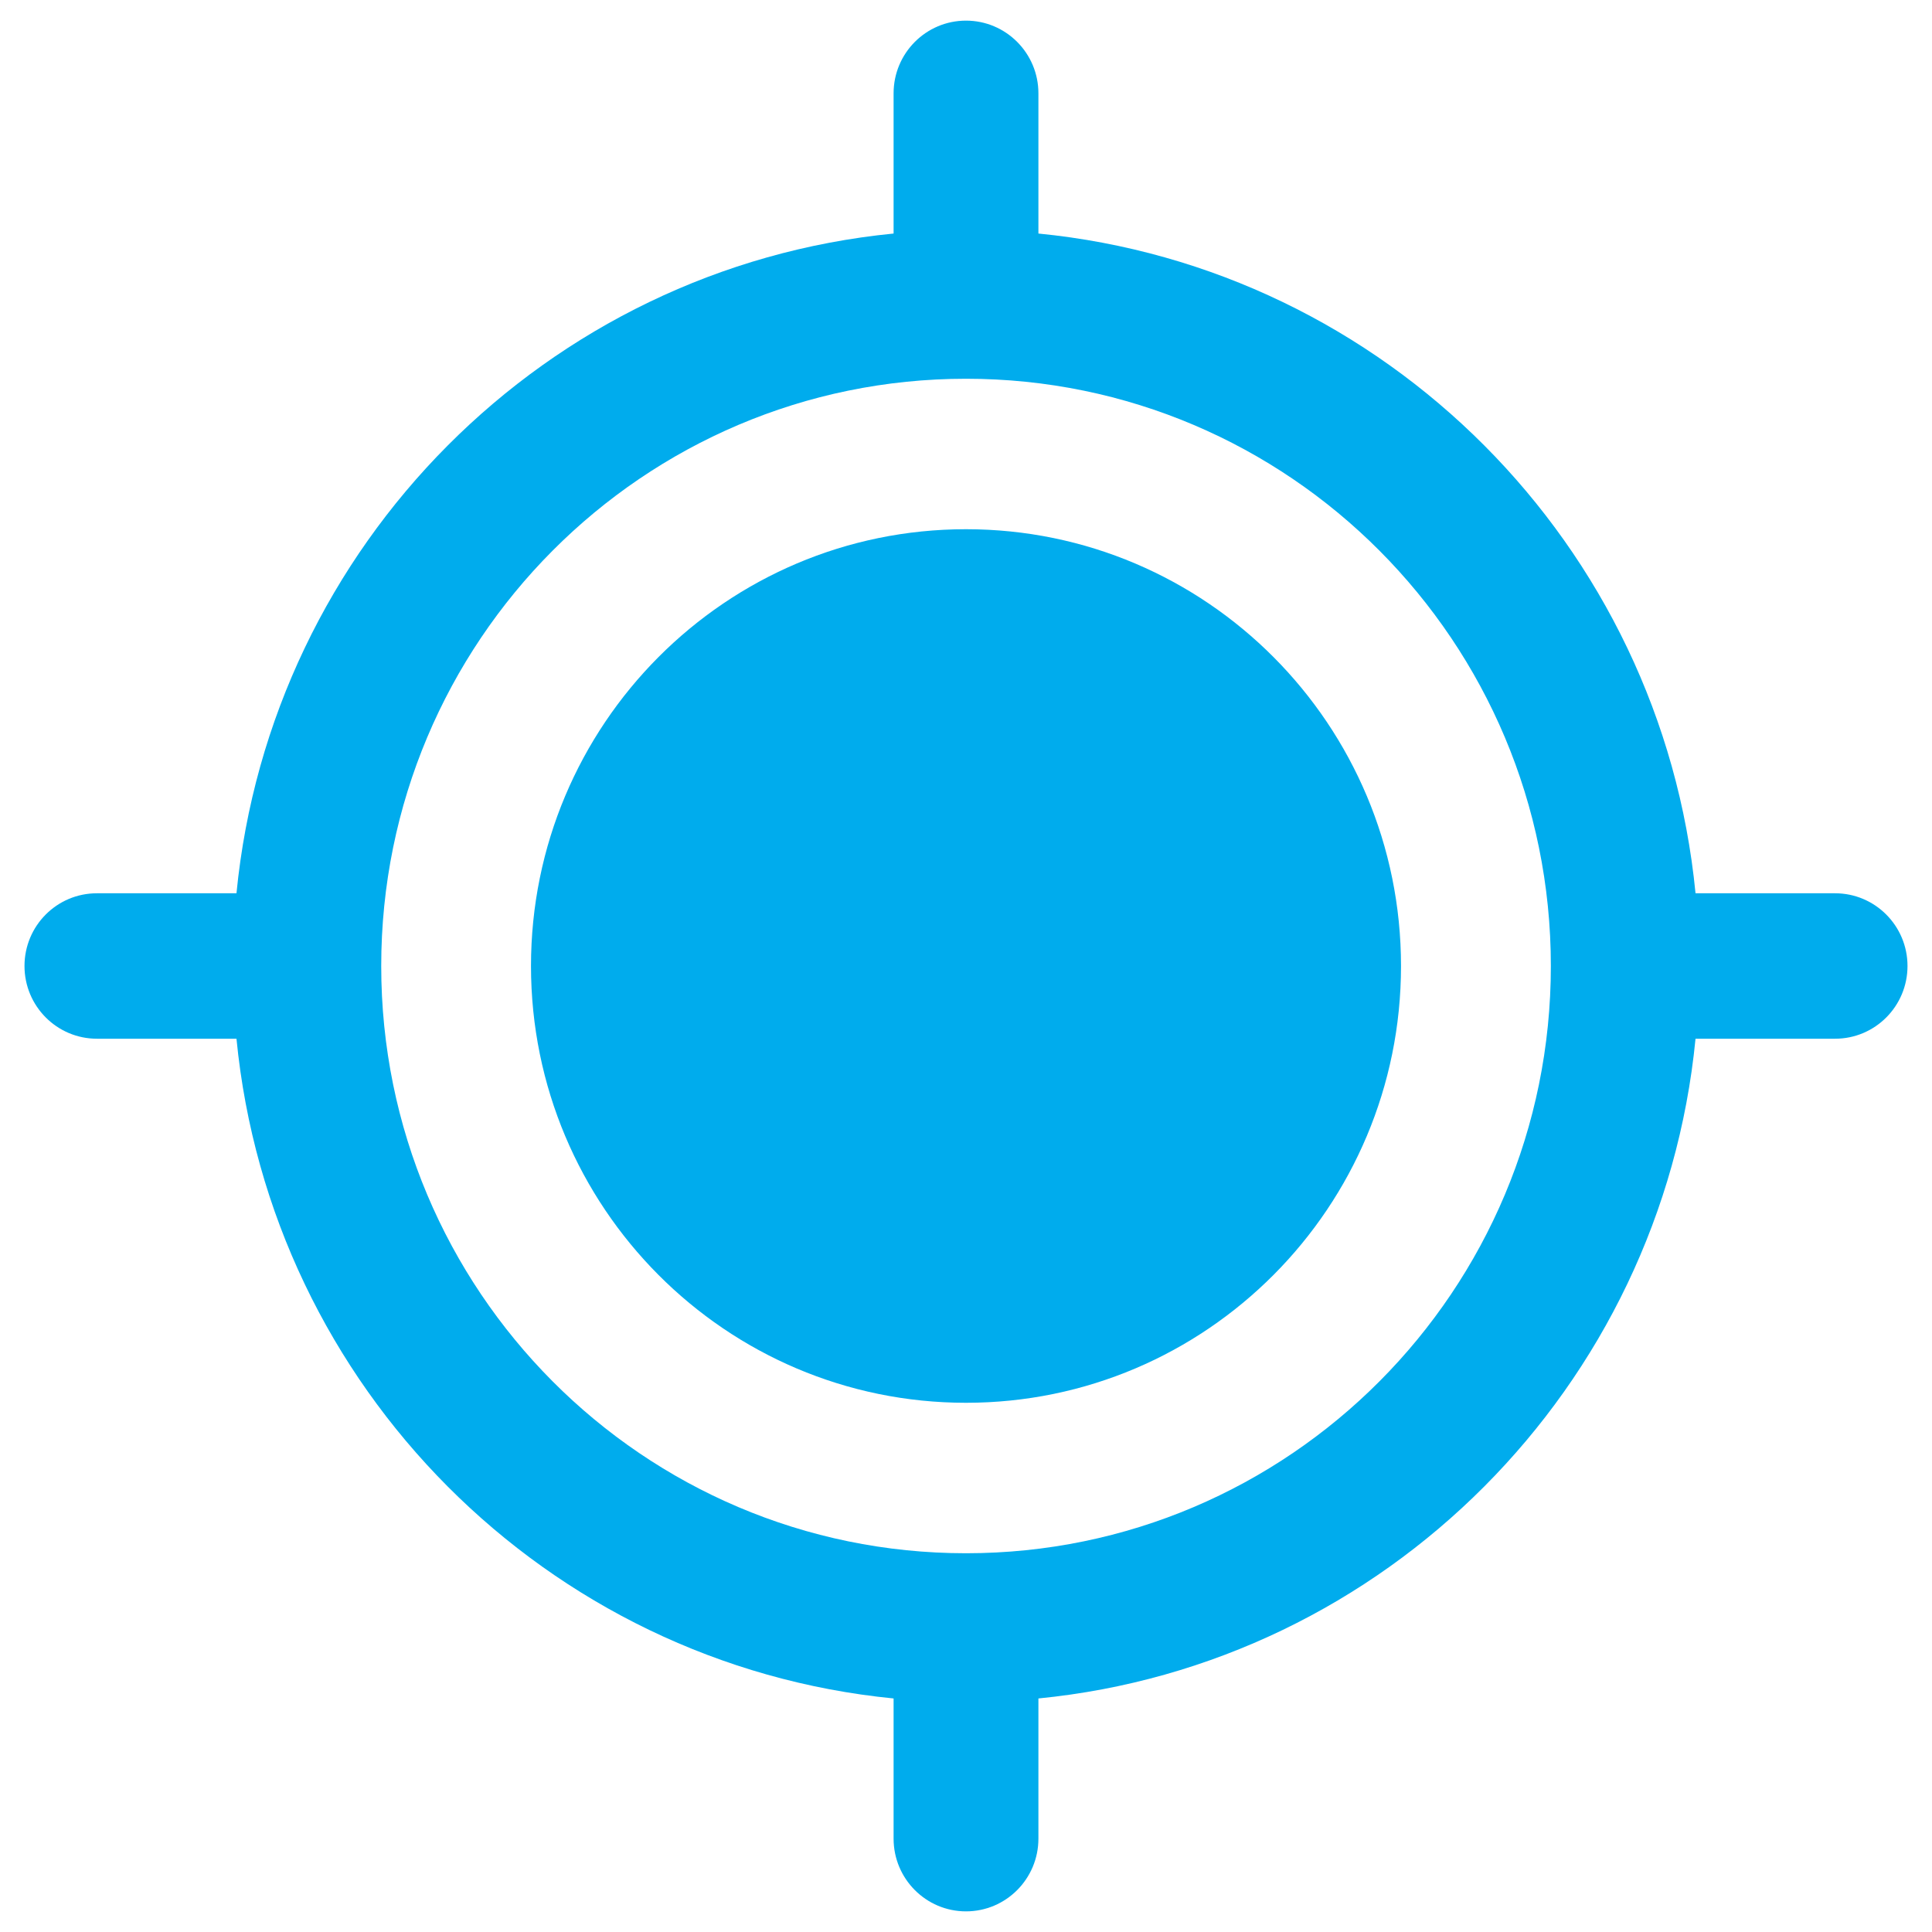
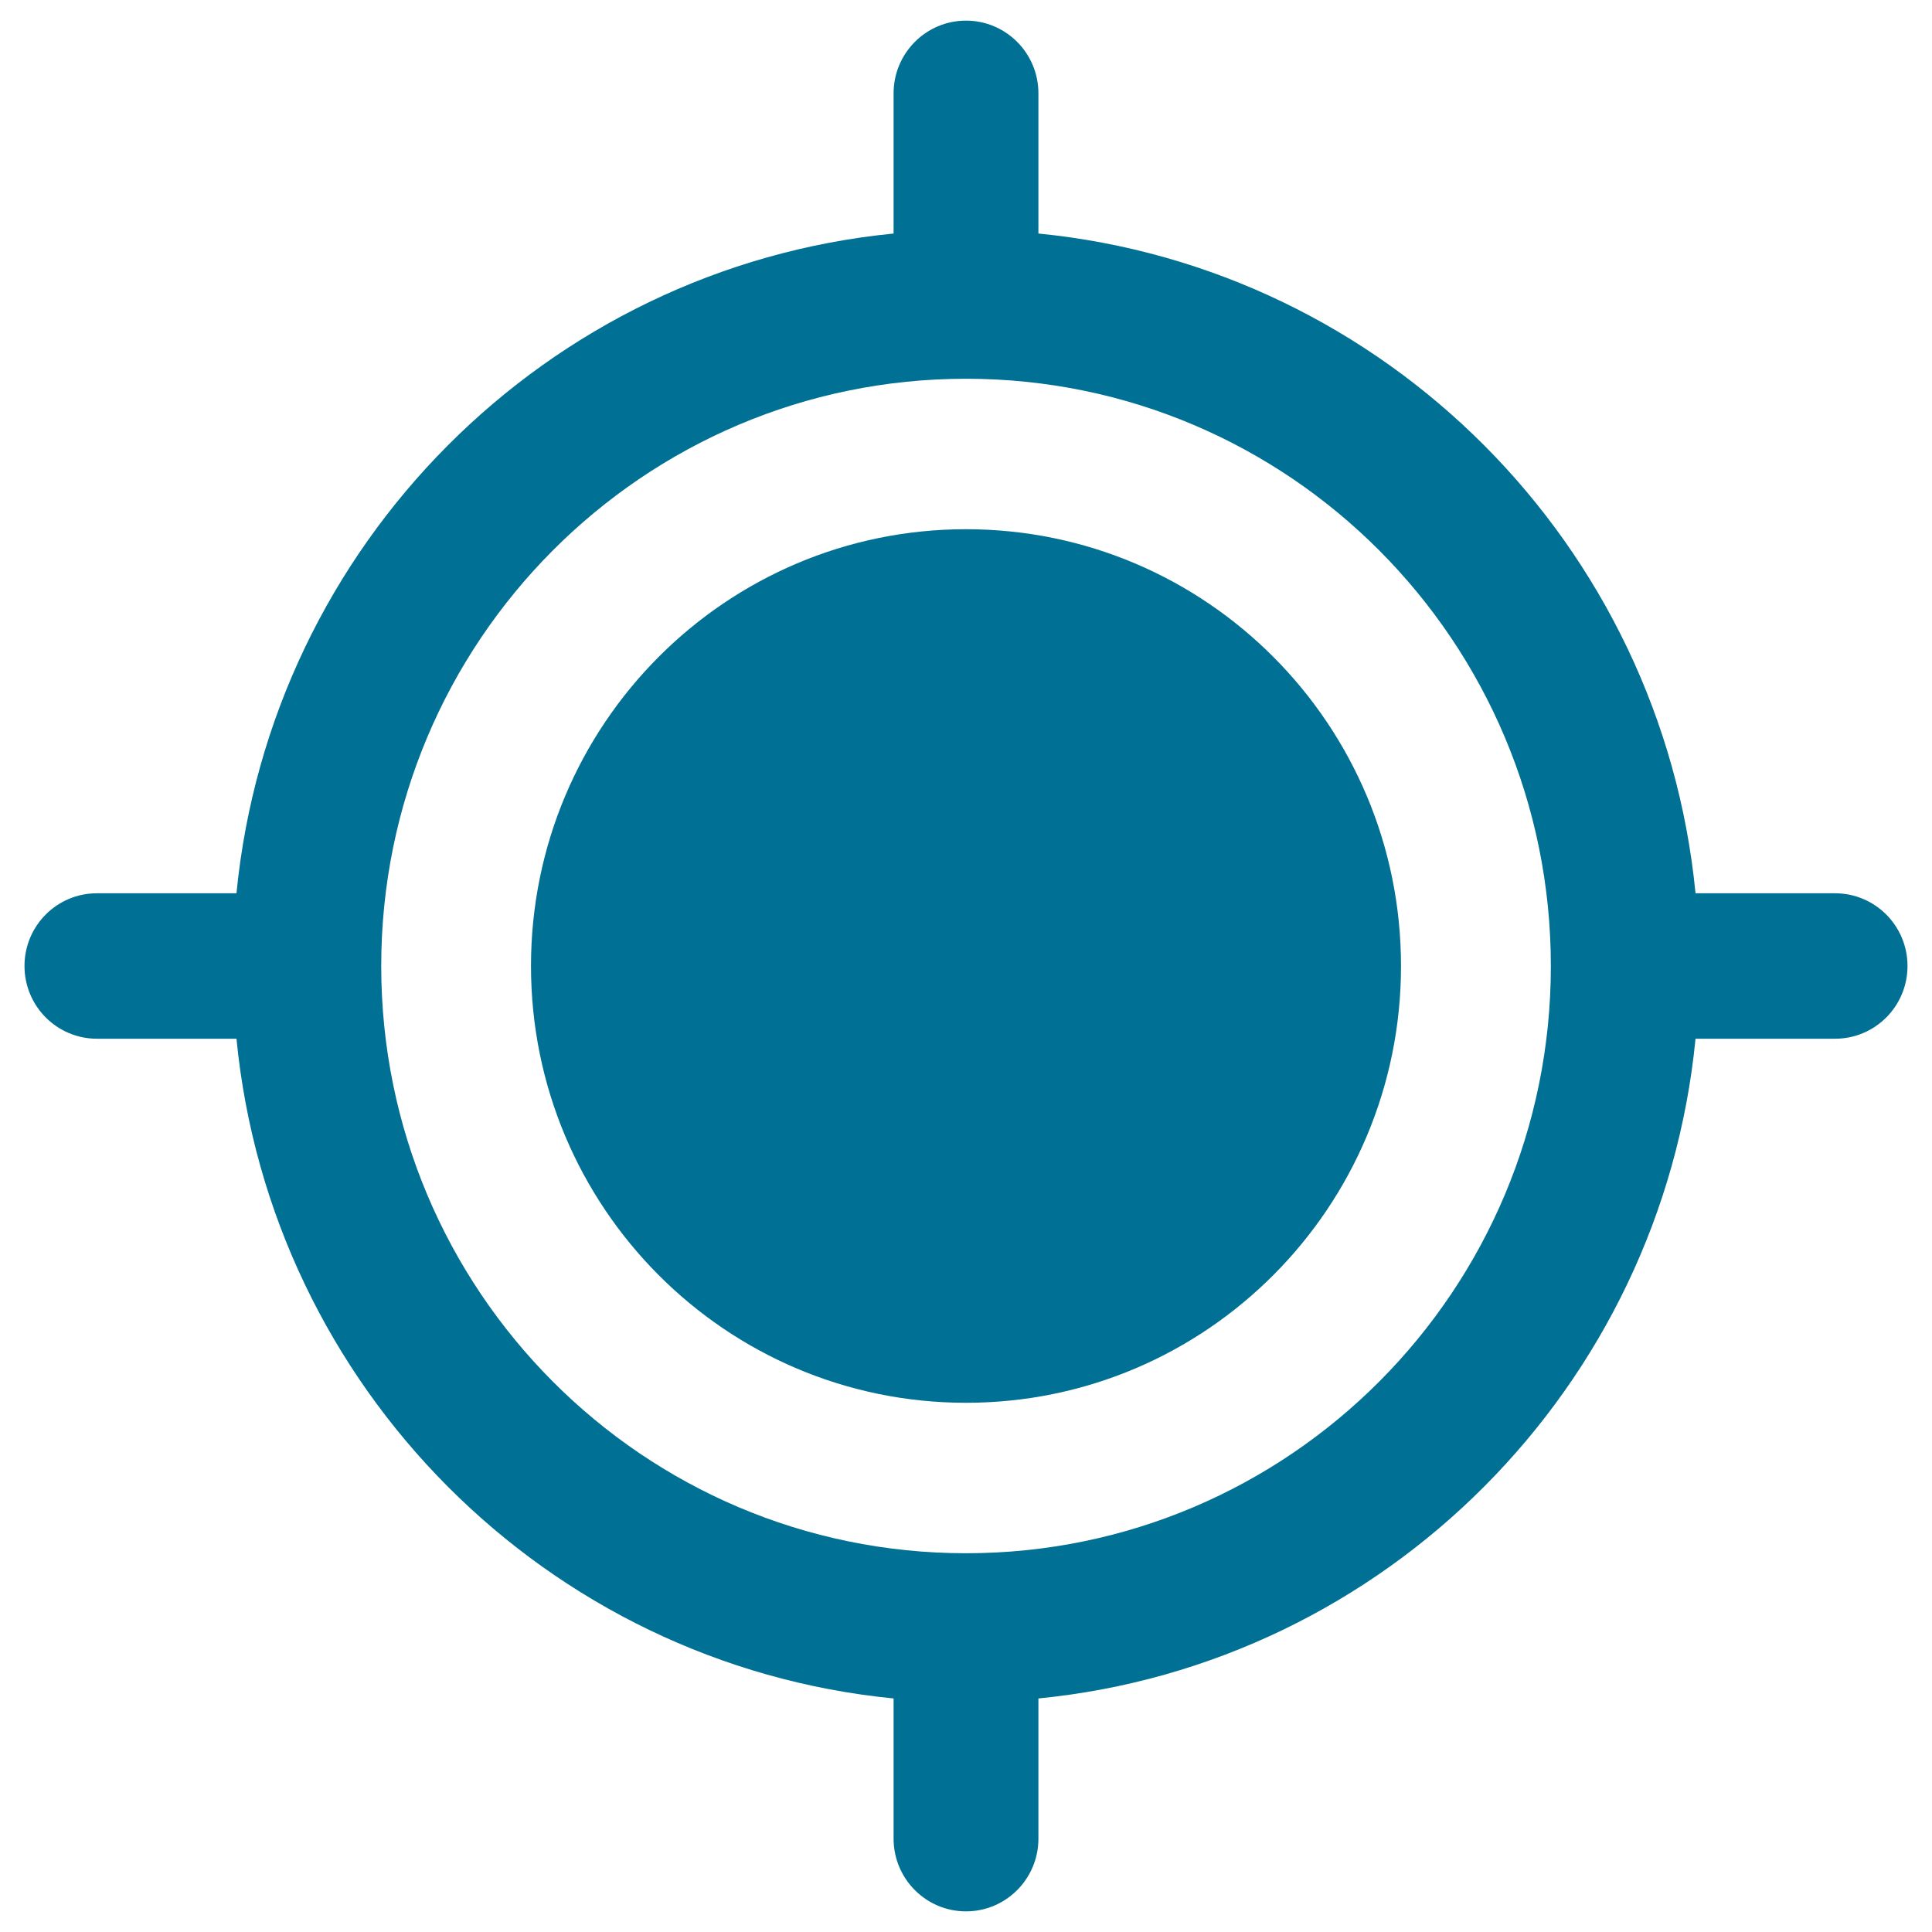
<svg xmlns="http://www.w3.org/2000/svg" width="25" height="25">
  <g>
-     <path d="m12.5,6.848c-3.109,0 -5.629,2.531 -5.629,5.652s2.52,5.652 5.629,5.652c3.109,0 5.629,-2.531 5.629,-5.652s-2.52,-5.652 -5.629,-5.652zm11.246,4.711l-1.806,0c-0.44,-4.509 -4.012,-8.095 -8.503,-8.537l0,-1.814c0,-0.52 -0.42,-0.941 -0.937,-0.941s-0.937,0.421 -0.937,0.941l0,1.814c-4.491,0.442 -8.062,4.028 -8.503,8.537l-1.806,0c-0.518,0 -0.937,0.421 -0.937,0.941s0.42,0.941 0.937,0.941l1.806,0c0.44,4.509 4.012,8.095 8.503,8.537l0,1.814c0,0.52 0.42,0.941 0.937,0.941s0.937,-0.421 0.937,-0.941l0,-1.814c4.49,-0.442 8.062,-4.028 8.503,-8.537l1.806,0c0.518,0 0.937,-0.421 0.937,-0.941s-0.42,-0.941 -0.937,-0.941zm-11.246,8.54c-4.179,0 -7.567,-3.402 -7.567,-7.599s3.388,-7.599 7.567,-7.599c4.18,0 7.568,3.402 7.568,7.599s-3.388,7.599 -7.568,7.599z" clip-rule="evenodd" fill-rule="evenodd" id="svg_1" fill="#00aced" />
+     <path d="m12.5,6.848c-3.109,0 -5.629,2.531 -5.629,5.652s2.52,5.652 5.629,5.652c3.109,0 5.629,-2.531 5.629,-5.652s-2.52,-5.652 -5.629,-5.652zm11.246,4.711l-1.806,0c-0.44,-4.509 -4.012,-8.095 -8.503,-8.537l0,-1.814c0,-0.52 -0.42,-0.941 -0.937,-0.941s-0.937,0.421 -0.937,0.941l0,1.814c-4.491,0.442 -8.062,4.028 -8.503,8.537l-1.806,0c-0.518,0 -0.937,0.421 -0.937,0.941s0.42,0.941 0.937,0.941l1.806,0c0.44,4.509 4.012,8.095 8.503,8.537l0,1.814c0,0.52 0.42,0.941 0.937,0.941s0.937,-0.421 0.937,-0.941l0,-1.814c4.49,-0.442 8.062,-4.028 8.503,-8.537l1.806,0c0.518,0 0.937,-0.421 0.937,-0.941s-0.42,-0.941 -0.937,-0.941zm-11.246,8.54c-4.179,0 -7.567,-3.402 -7.567,-7.599s3.388,-7.599 7.567,-7.599c4.18,0 7.568,3.402 7.568,7.599s-3.388,7.599 -7.568,7.599z" clip-rule="evenodd" fill-rule="evenodd" id="svg_1" fill="#007095" />
  </g>
</svg>
